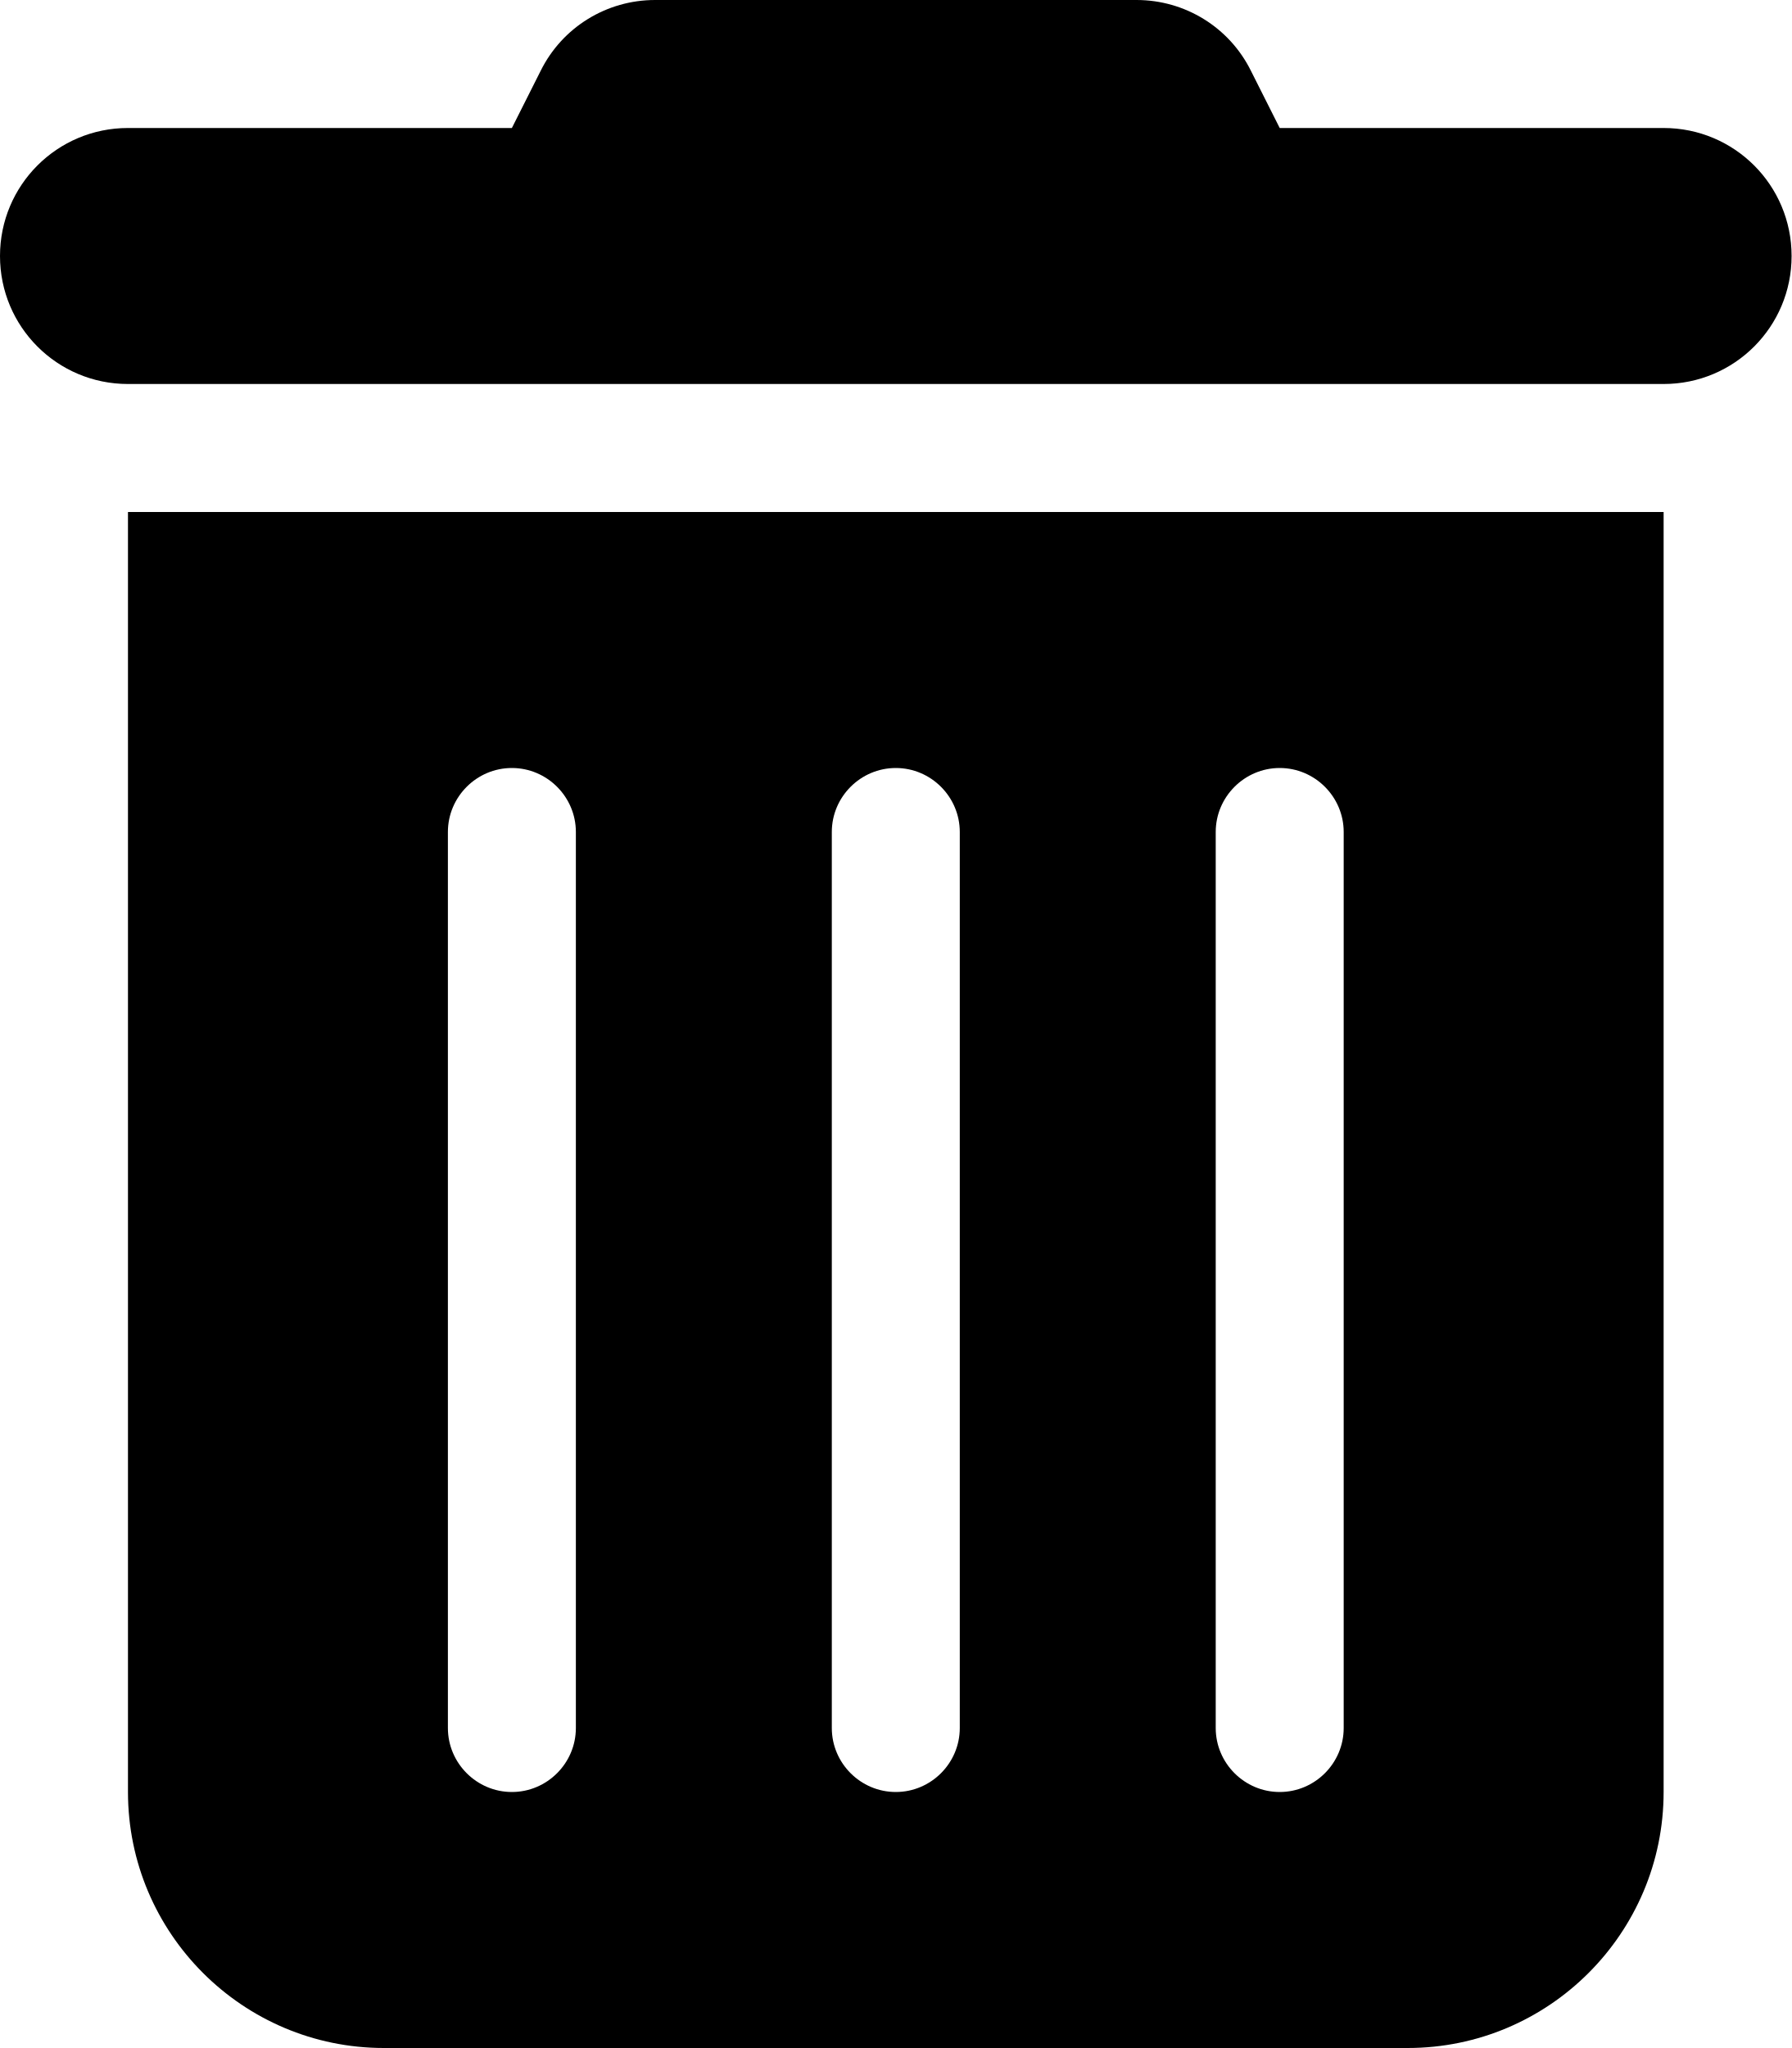
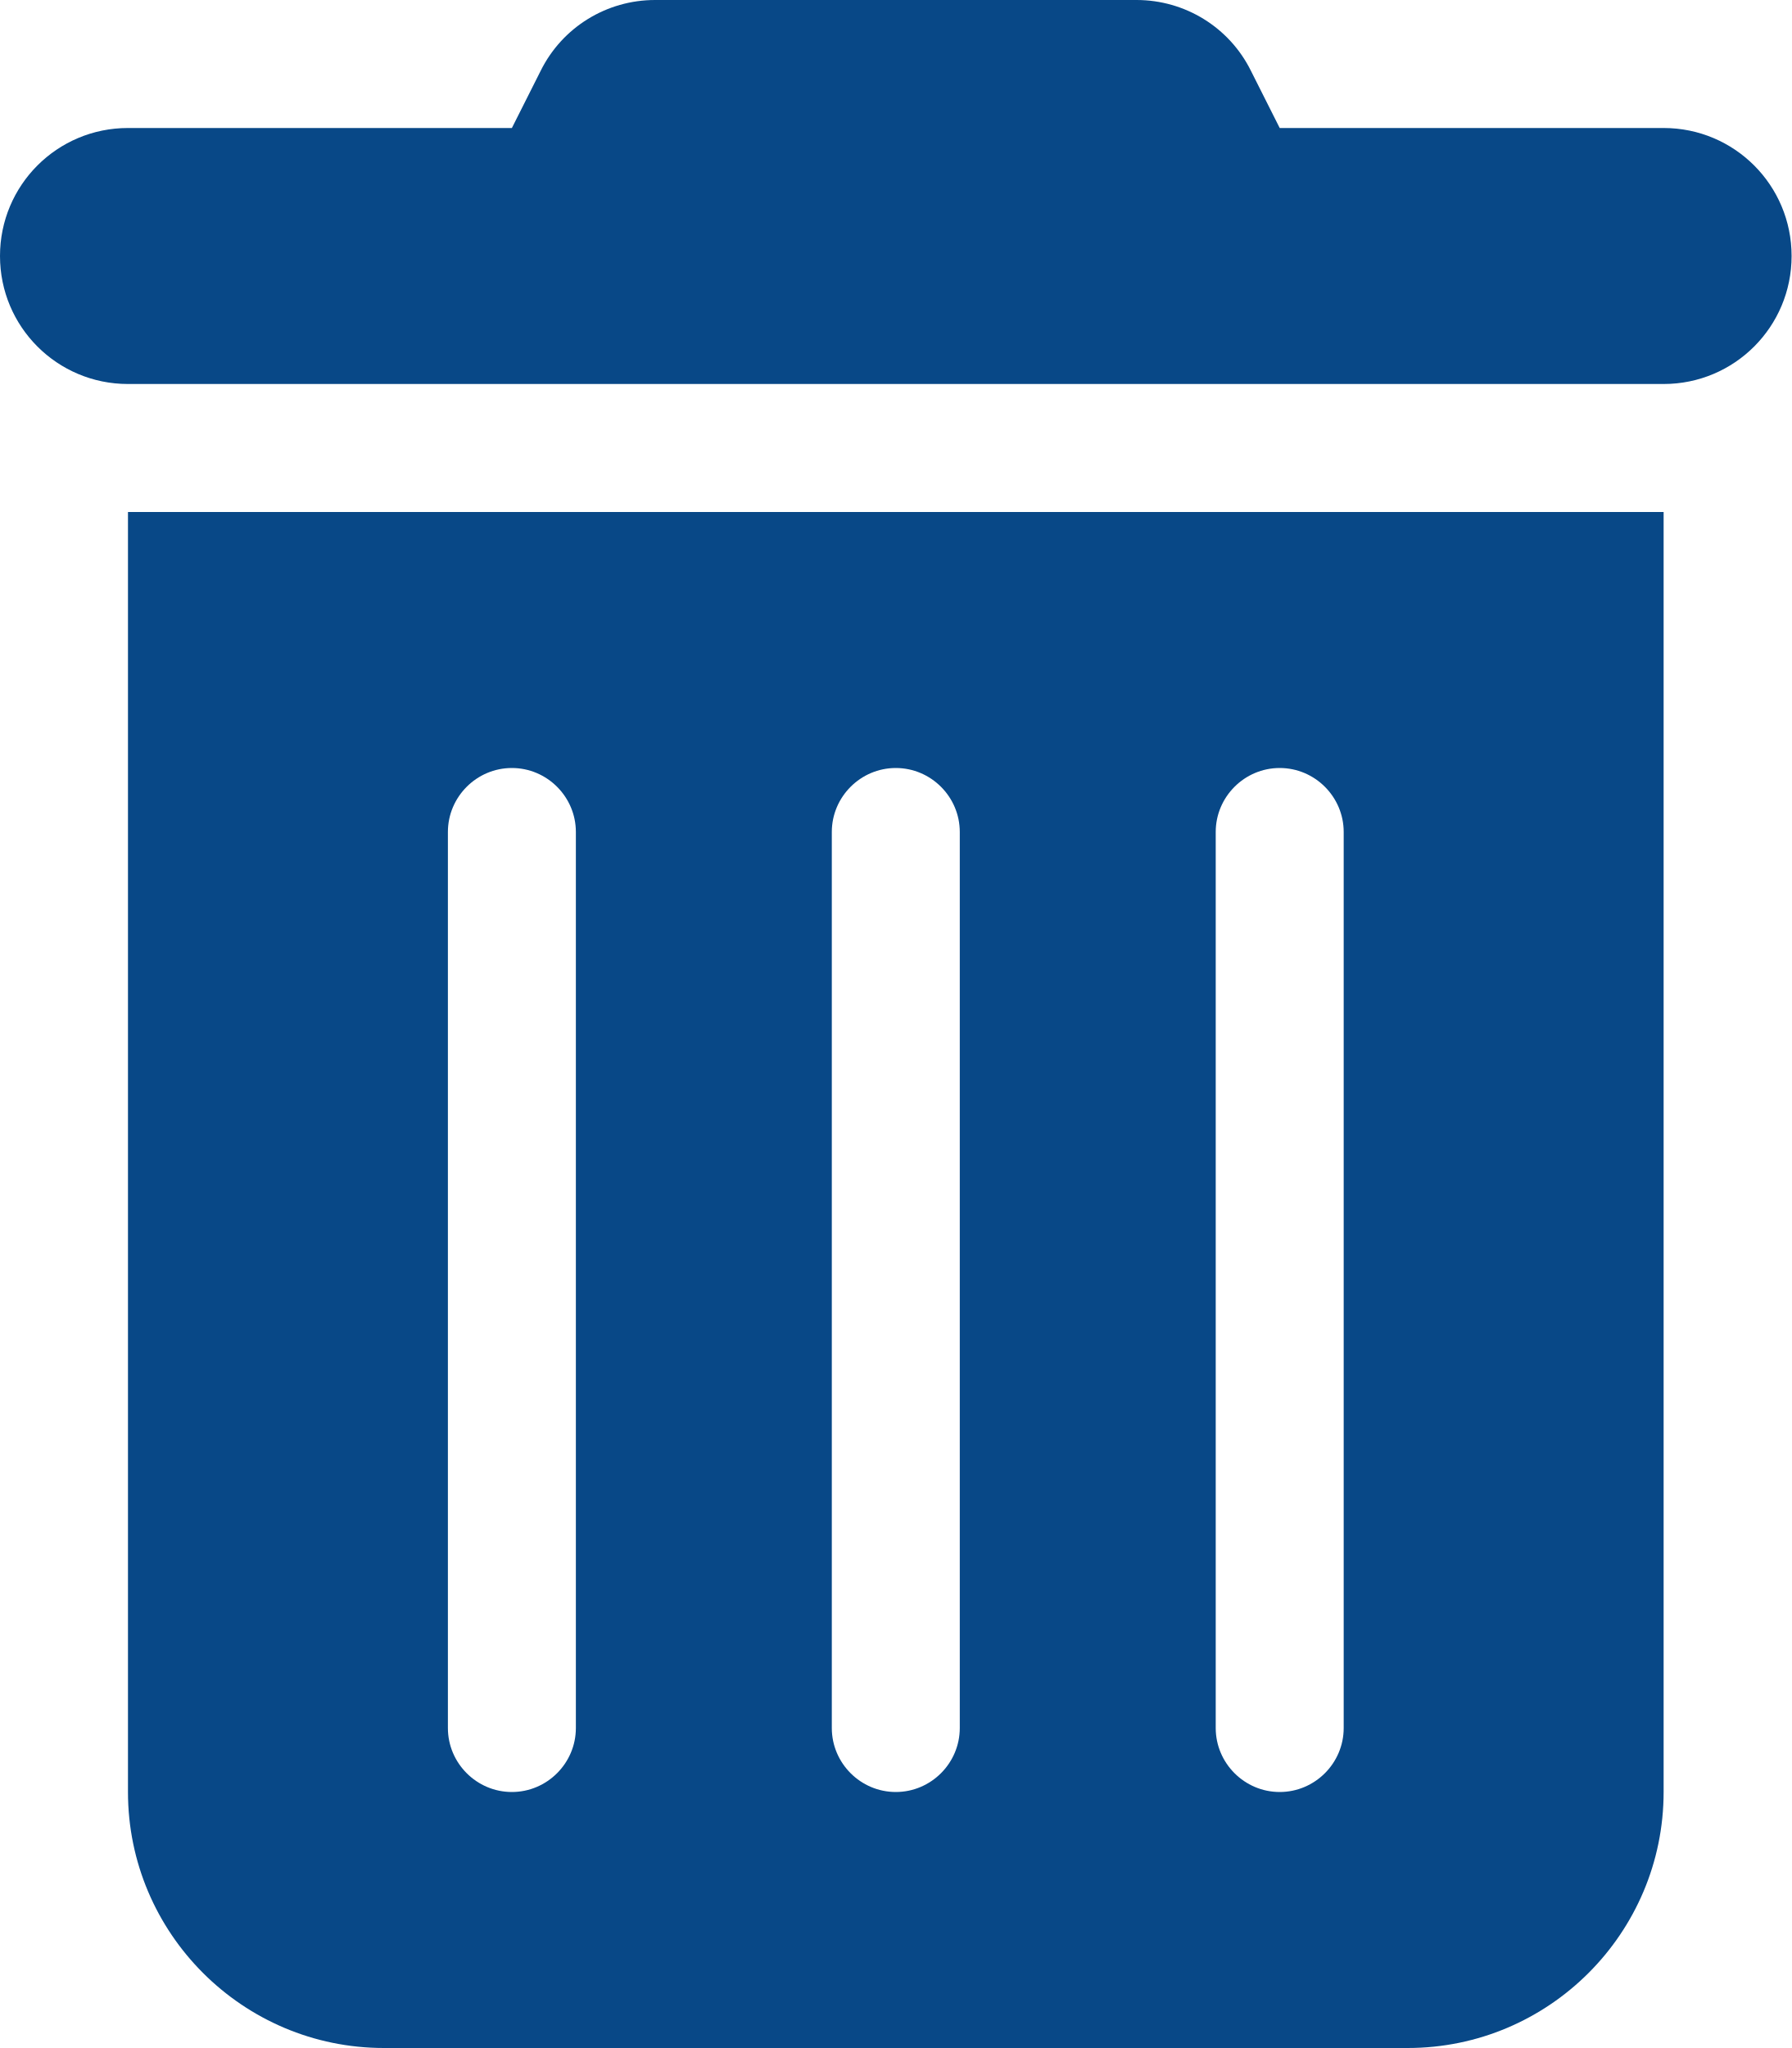
<svg xmlns="http://www.w3.org/2000/svg" viewBox="0 0 448 512">
-   <path d="M135.2 17.7C140.6 6.8 151.7 0 163.8 0H284.2c12.1 0 23.2 6.8 28.6 17.7L320 32h96c17.7 0 32 14.3 32 32s-14.3 32-32 32H32C14.3 96 0 81.7 0 64S14.3 32 32 32h96l7.2-14.3zM32 128H416V448c0 35.3-28.7 64-64 64H96c-35.3 0-64-28.7-64-64V128zm96 64c-8.8 0-16 7.2-16 16V432c0 8.8 7.2 16 16 16s16-7.2 16-16V208c0-8.8-7.2-16-16-16zm96 0c-8.8 0-16 7.2-16 16V432c0 8.8 7.2 16 16 16s16-7.2 16-16V208c0-8.8-7.2-16-16-16zm96 0c-8.8 0-16 7.2-16 16V432c0 8.8 7.2 16 16 16s16-7.2 16-16V208c0-8.8-7.2-16-16-16z" />
+   <path fill="#084887" d="M135.2 17.7C140.6 6.8 151.7 0 163.8 0H284.2c12.1 0 23.2 6.8 28.6 17.7L320 32h96c17.7 0 32 14.3 32 32s-14.3 32-32       32H32C14.3 96 0 81.7 0 64S14.3 32 32 32h96l7.2-14.3zM32 128H416V448c0 35.3-28.7 64-64 64H96c-35.3 0-64-28.7-64-64V128zm96        64c-8.8 0-16 7.2-16 16V432c0 8.8 7.2 16 16 16s16-7.2 16-16V208c0-8.8-7.2-16-16-16zm96 0c-8.8 0-16 7.2-16 16V432c0 8.8 7.2        16 16 16s16-7.2 16-16V208c0-8.8-7.2-16-16-16zm96 0c-8.8 0-16 7.2-16 16V432c0 8.8 7.2 16 16 16s16-7.2 16-16V208c0-8.8-7.2-16-16-16z" />
</svg>
